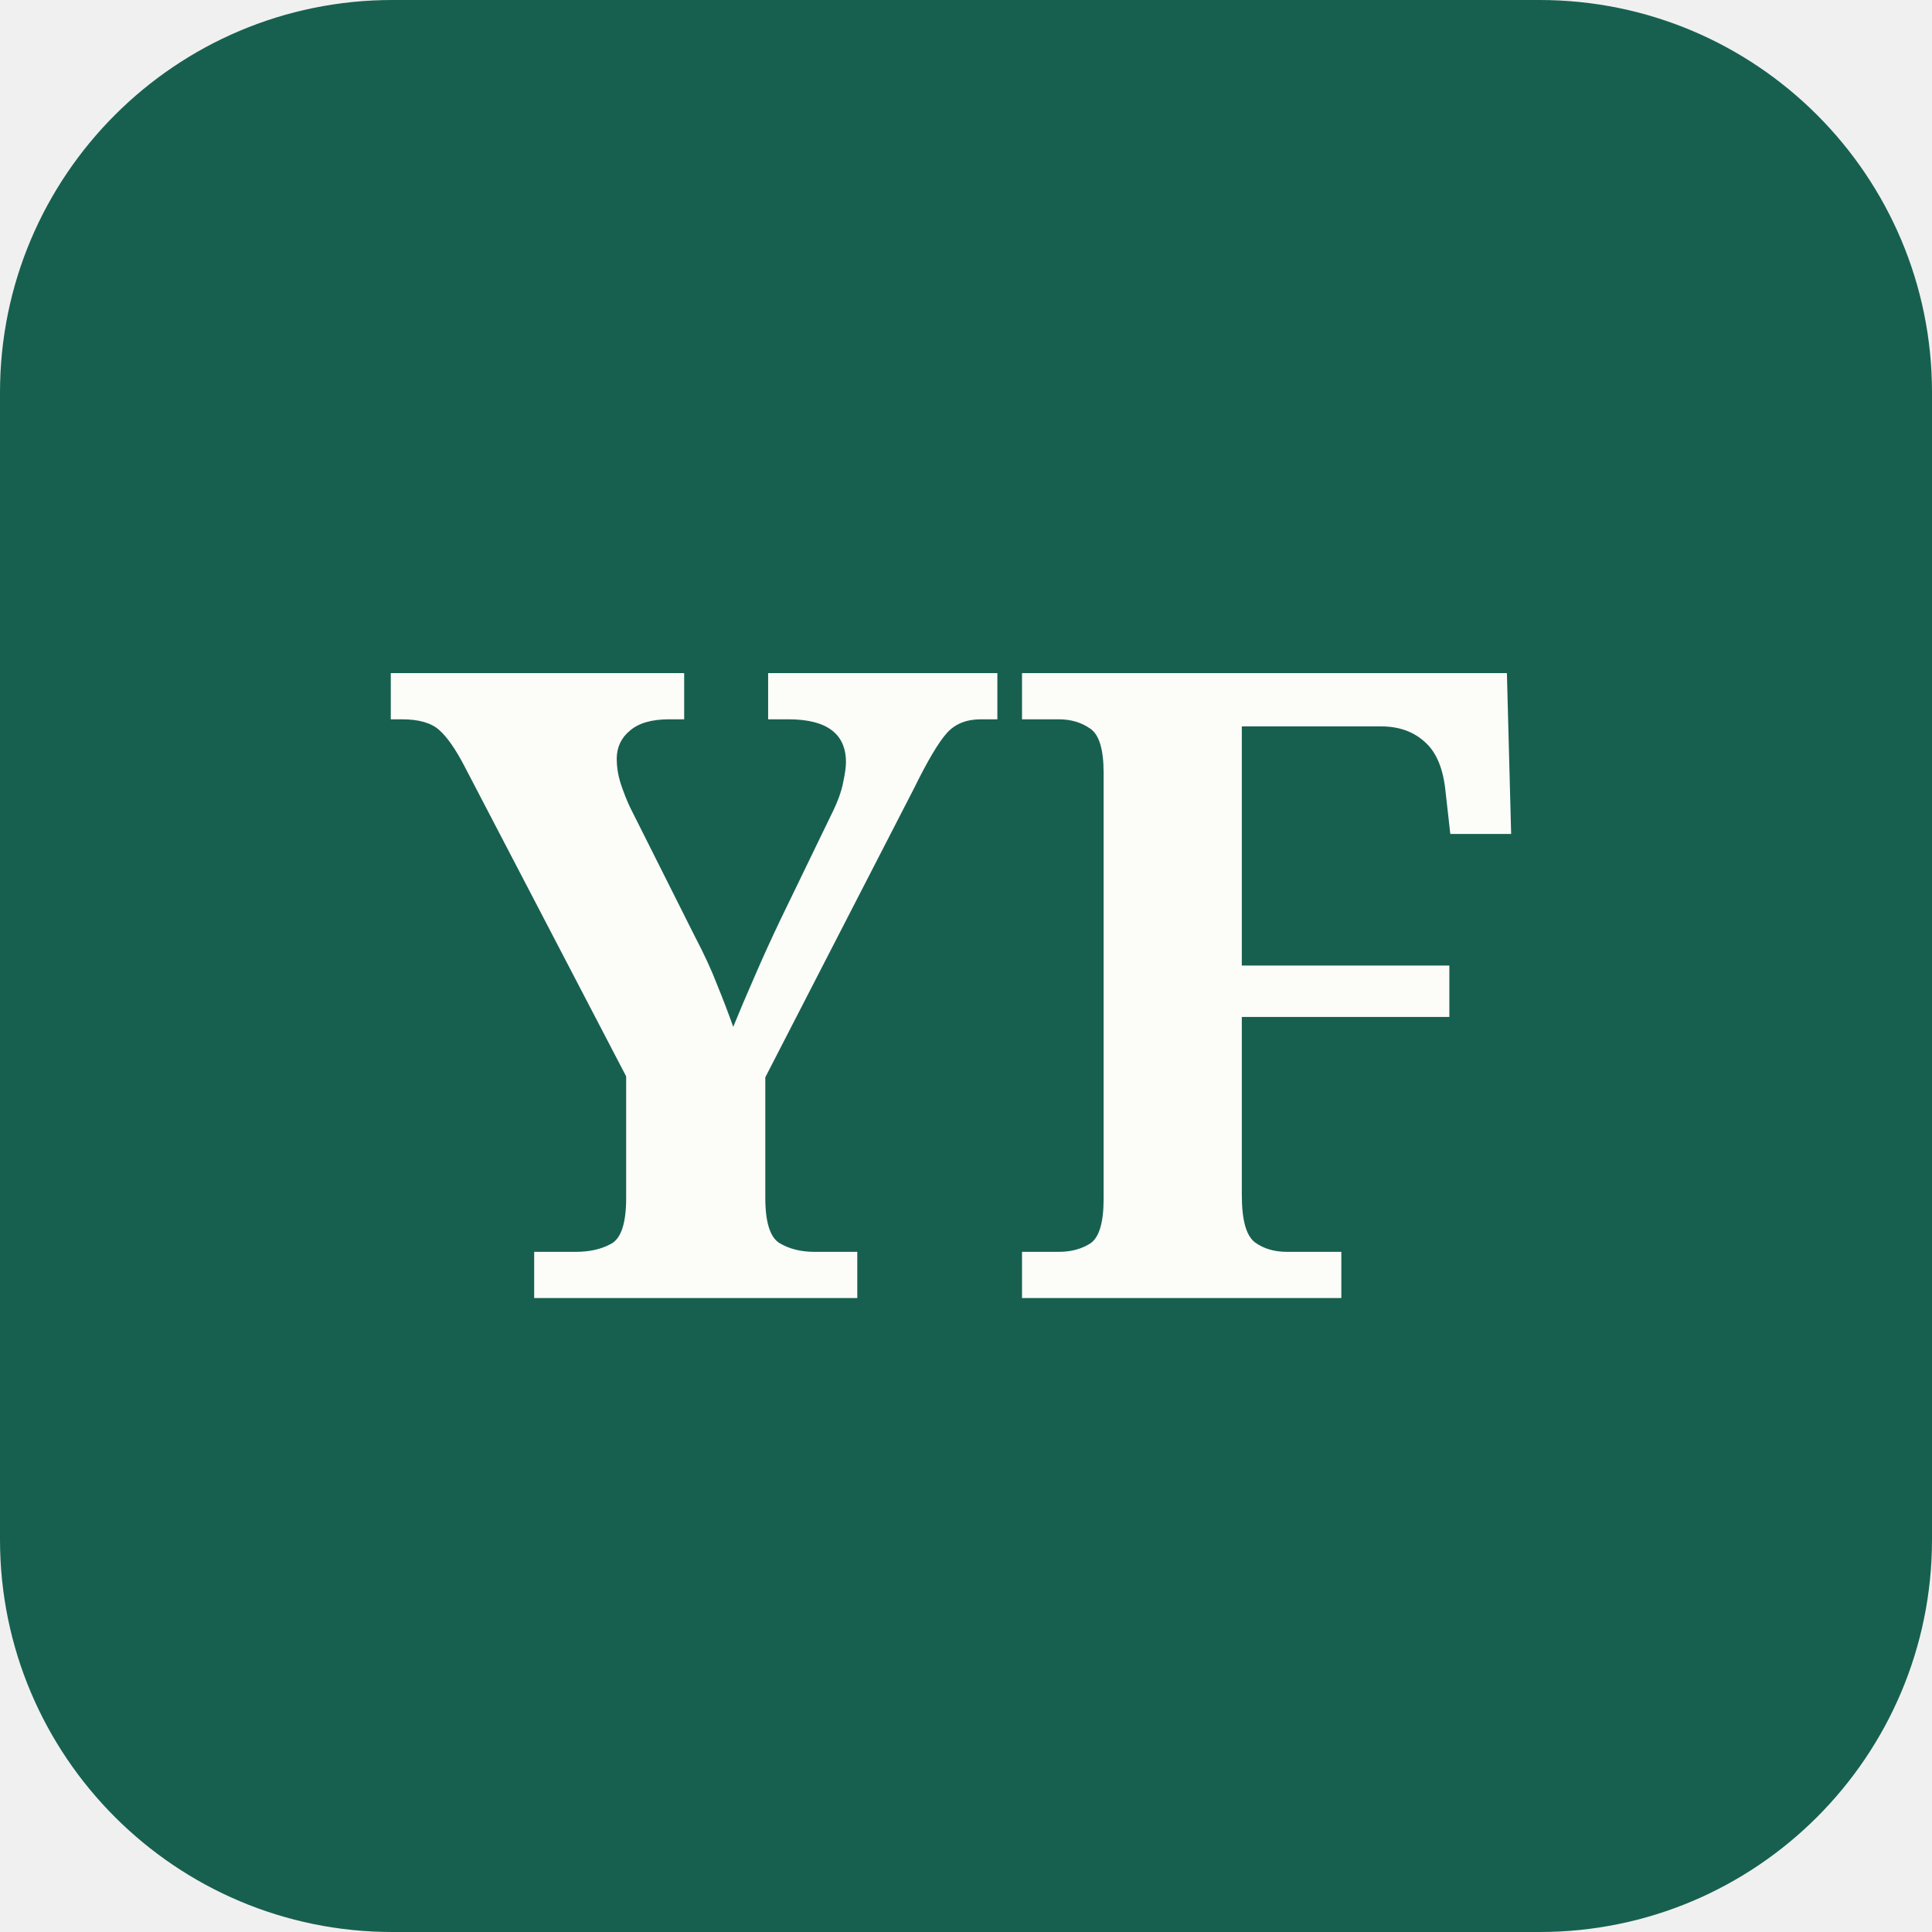
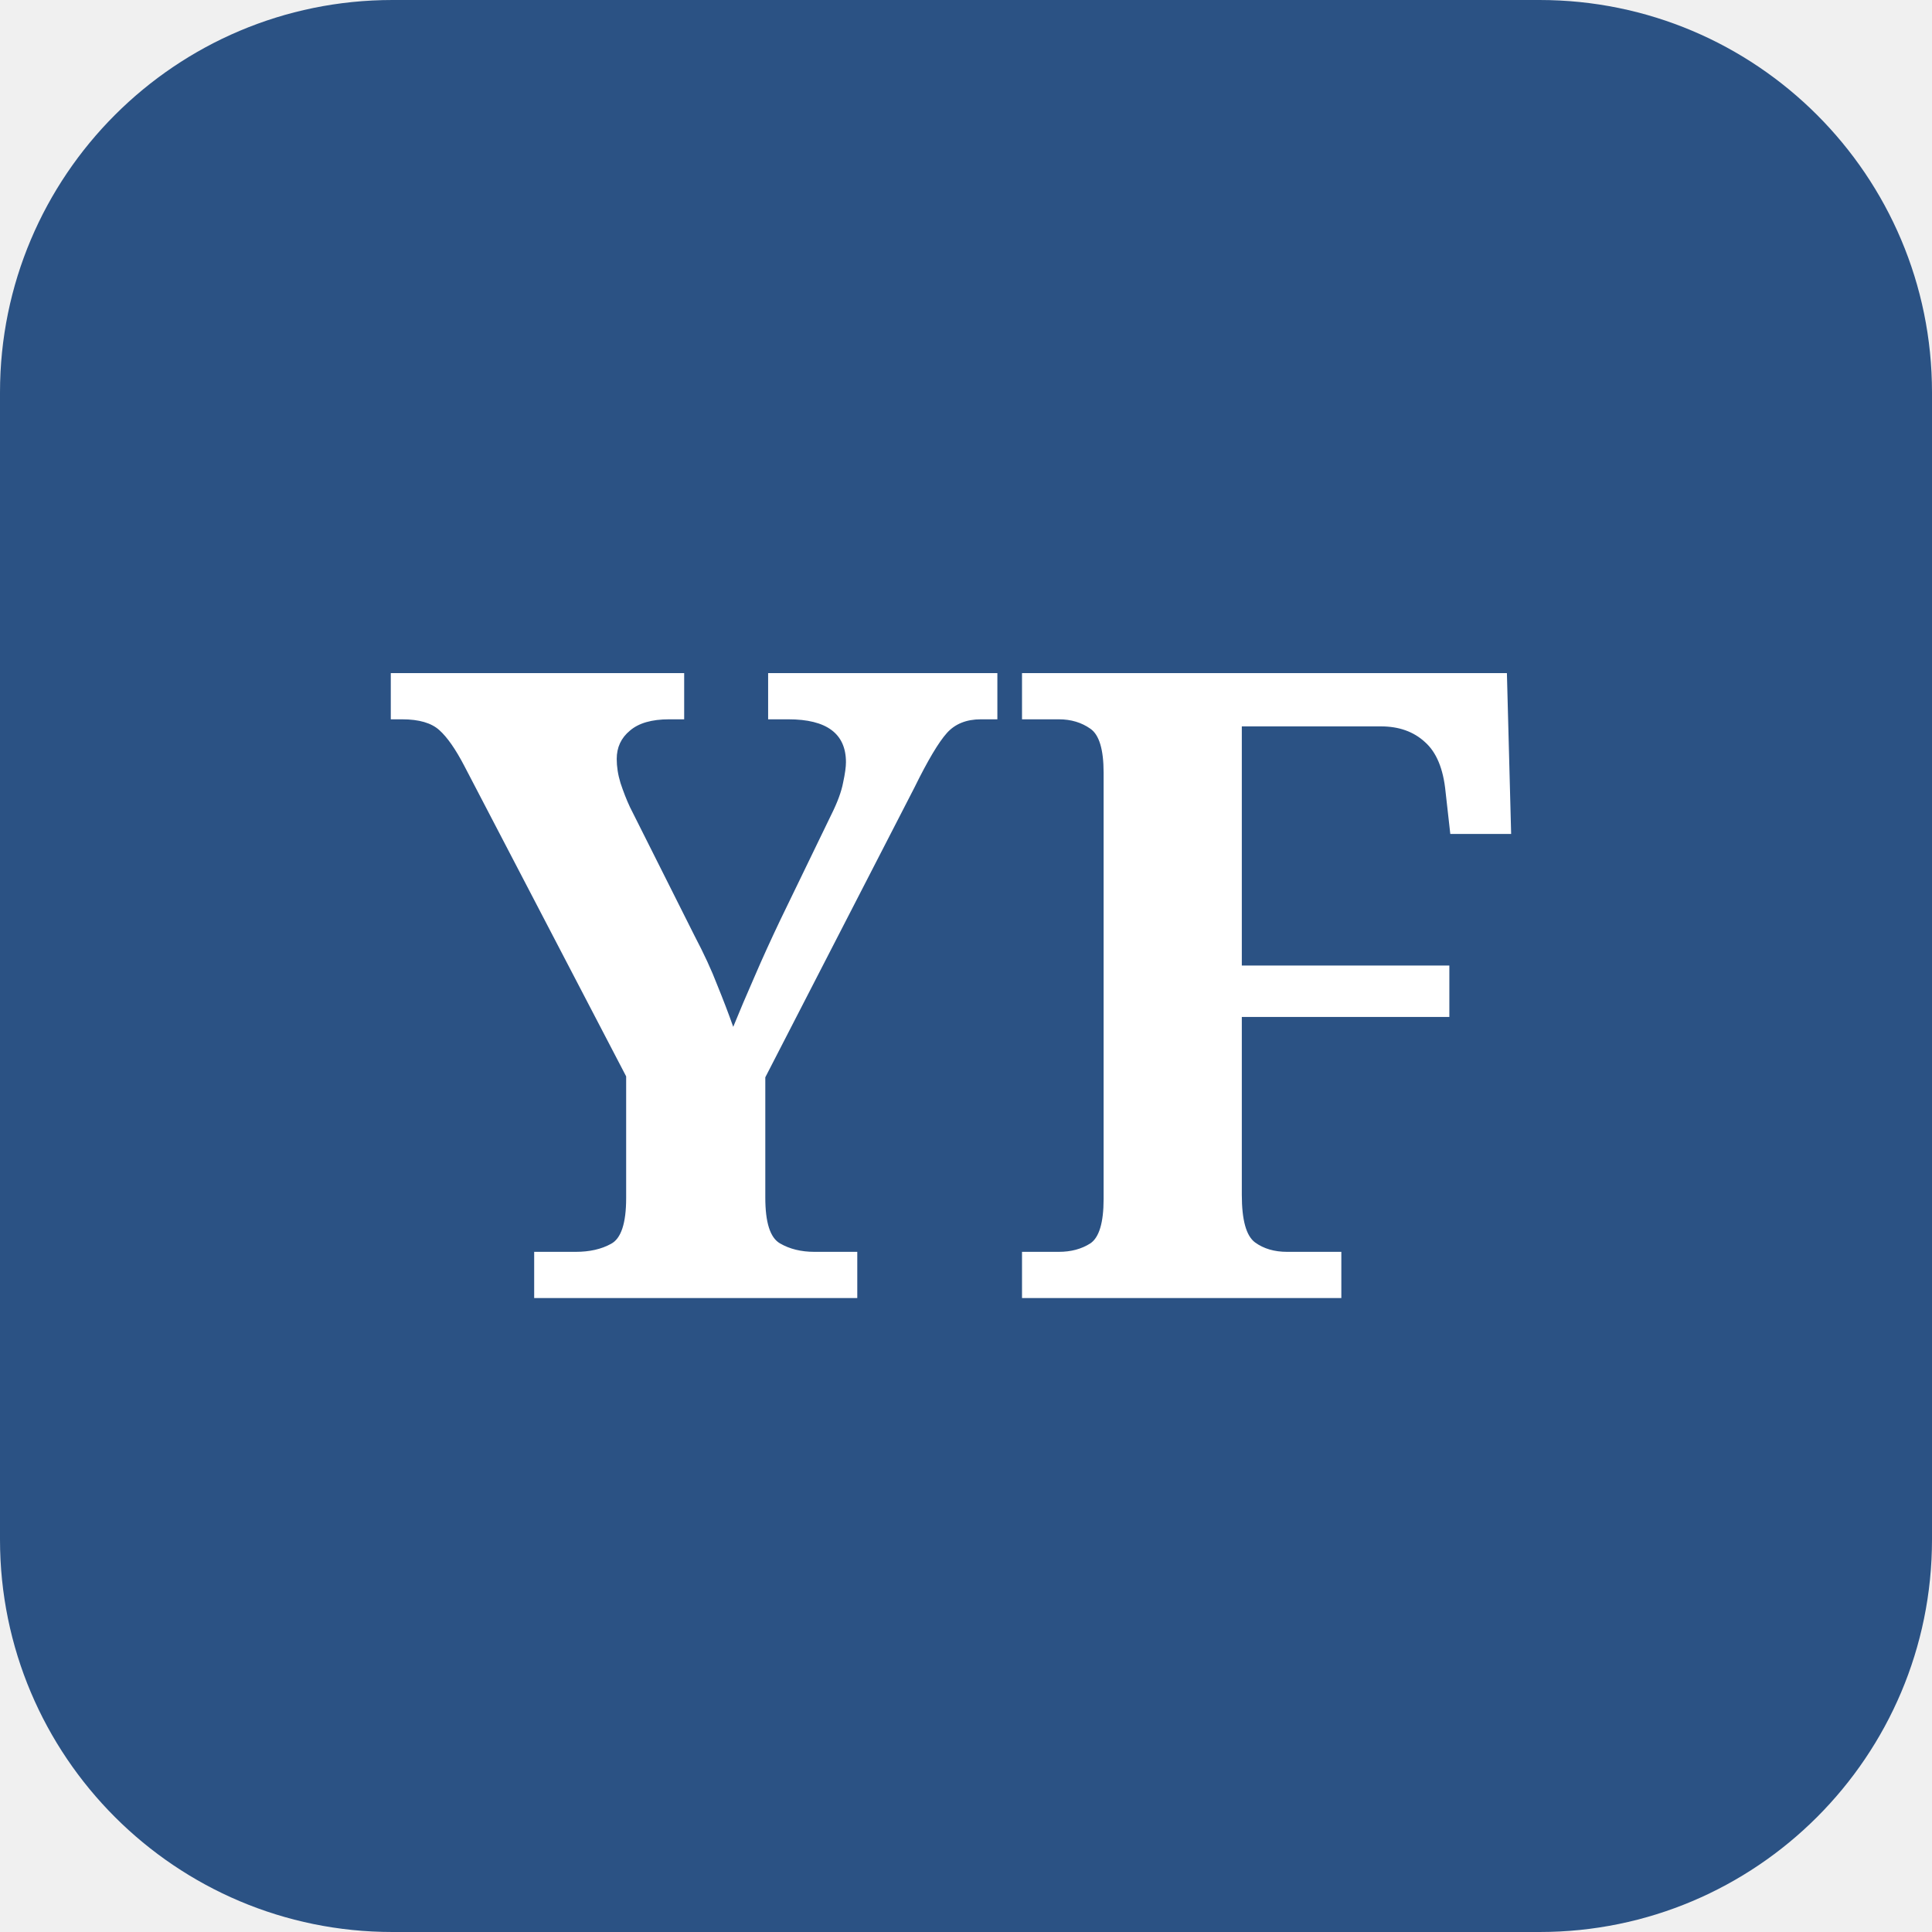
<svg xmlns="http://www.w3.org/2000/svg" viewBox="0 0 64 64">
-   <rect width="64" height="64" rx="13" fill="#17604f" />
-   <text x="32" y="43" text-anchor="middle" font-family="Georgia,serif" font-size="29" font-weight="bold" fill="#fcfcf8">YF</text>
+   <rect width="64" height="64" rx="13" fill="#2b5284" />
+   <text x="32" y="43" text-anchor="middle" font-family="Georgia,serif" font-size="29" font-weight="bold" fill="#ffffff">YF</text>
</svg>
